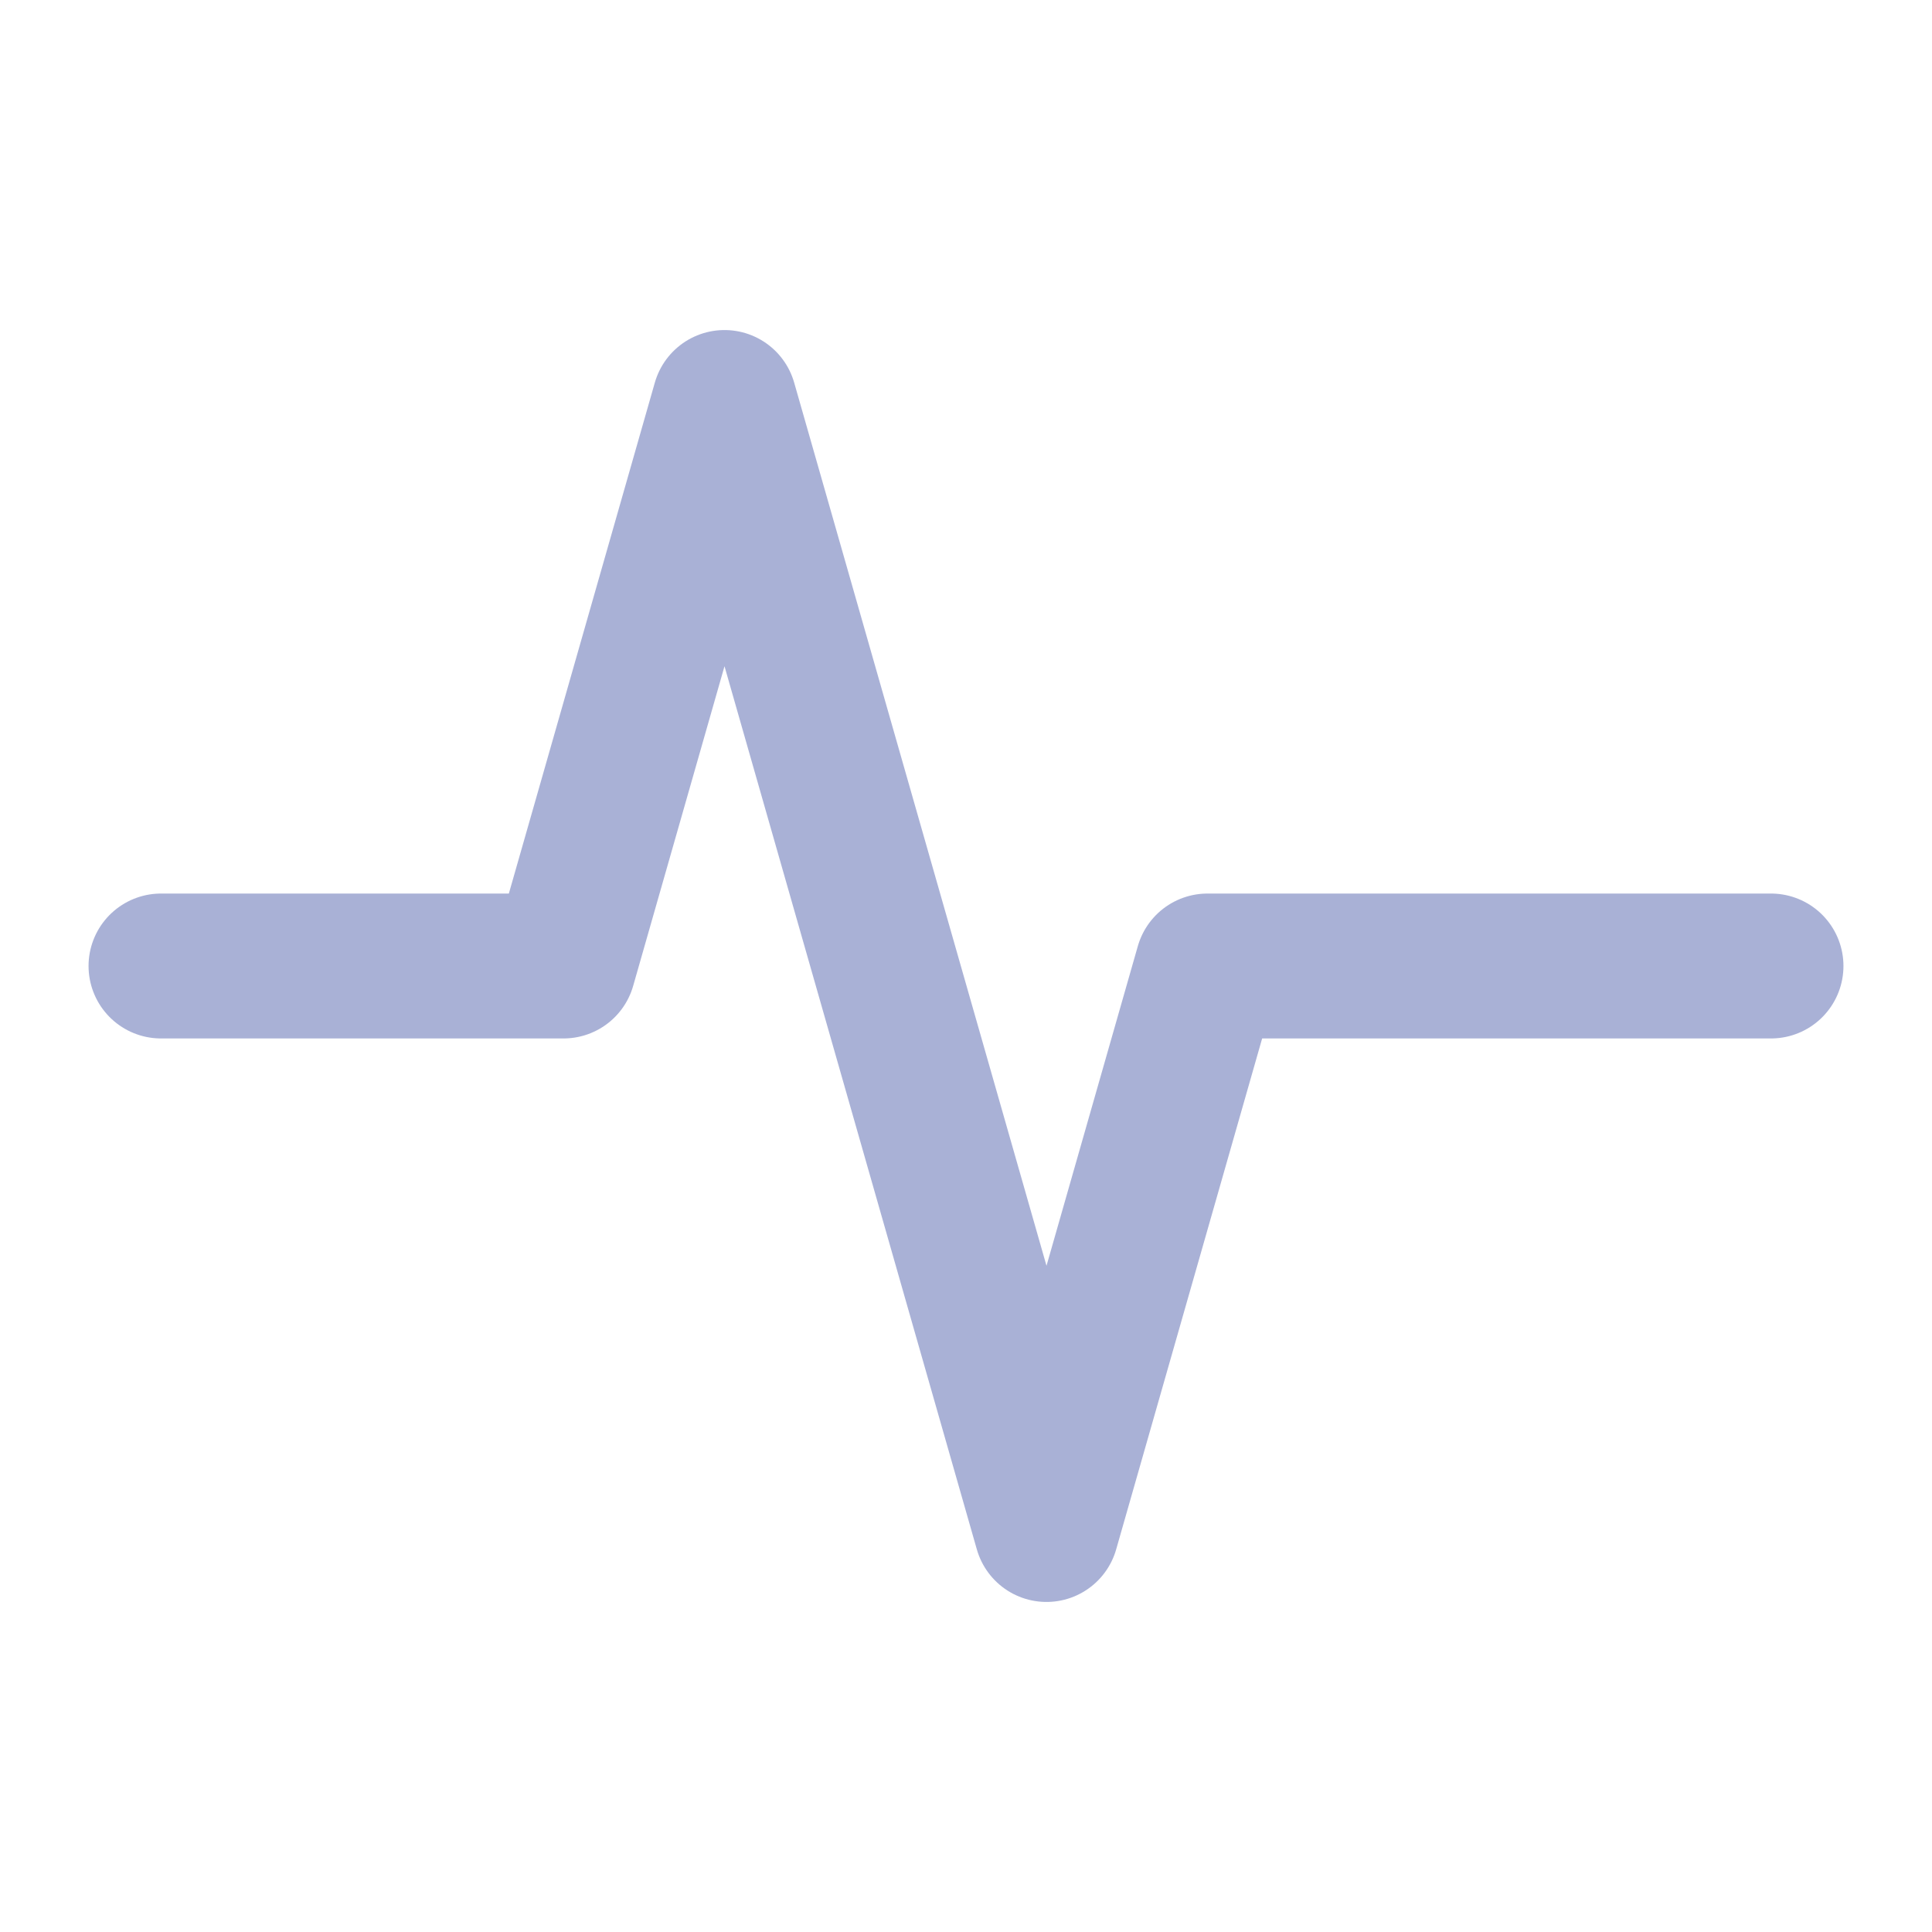
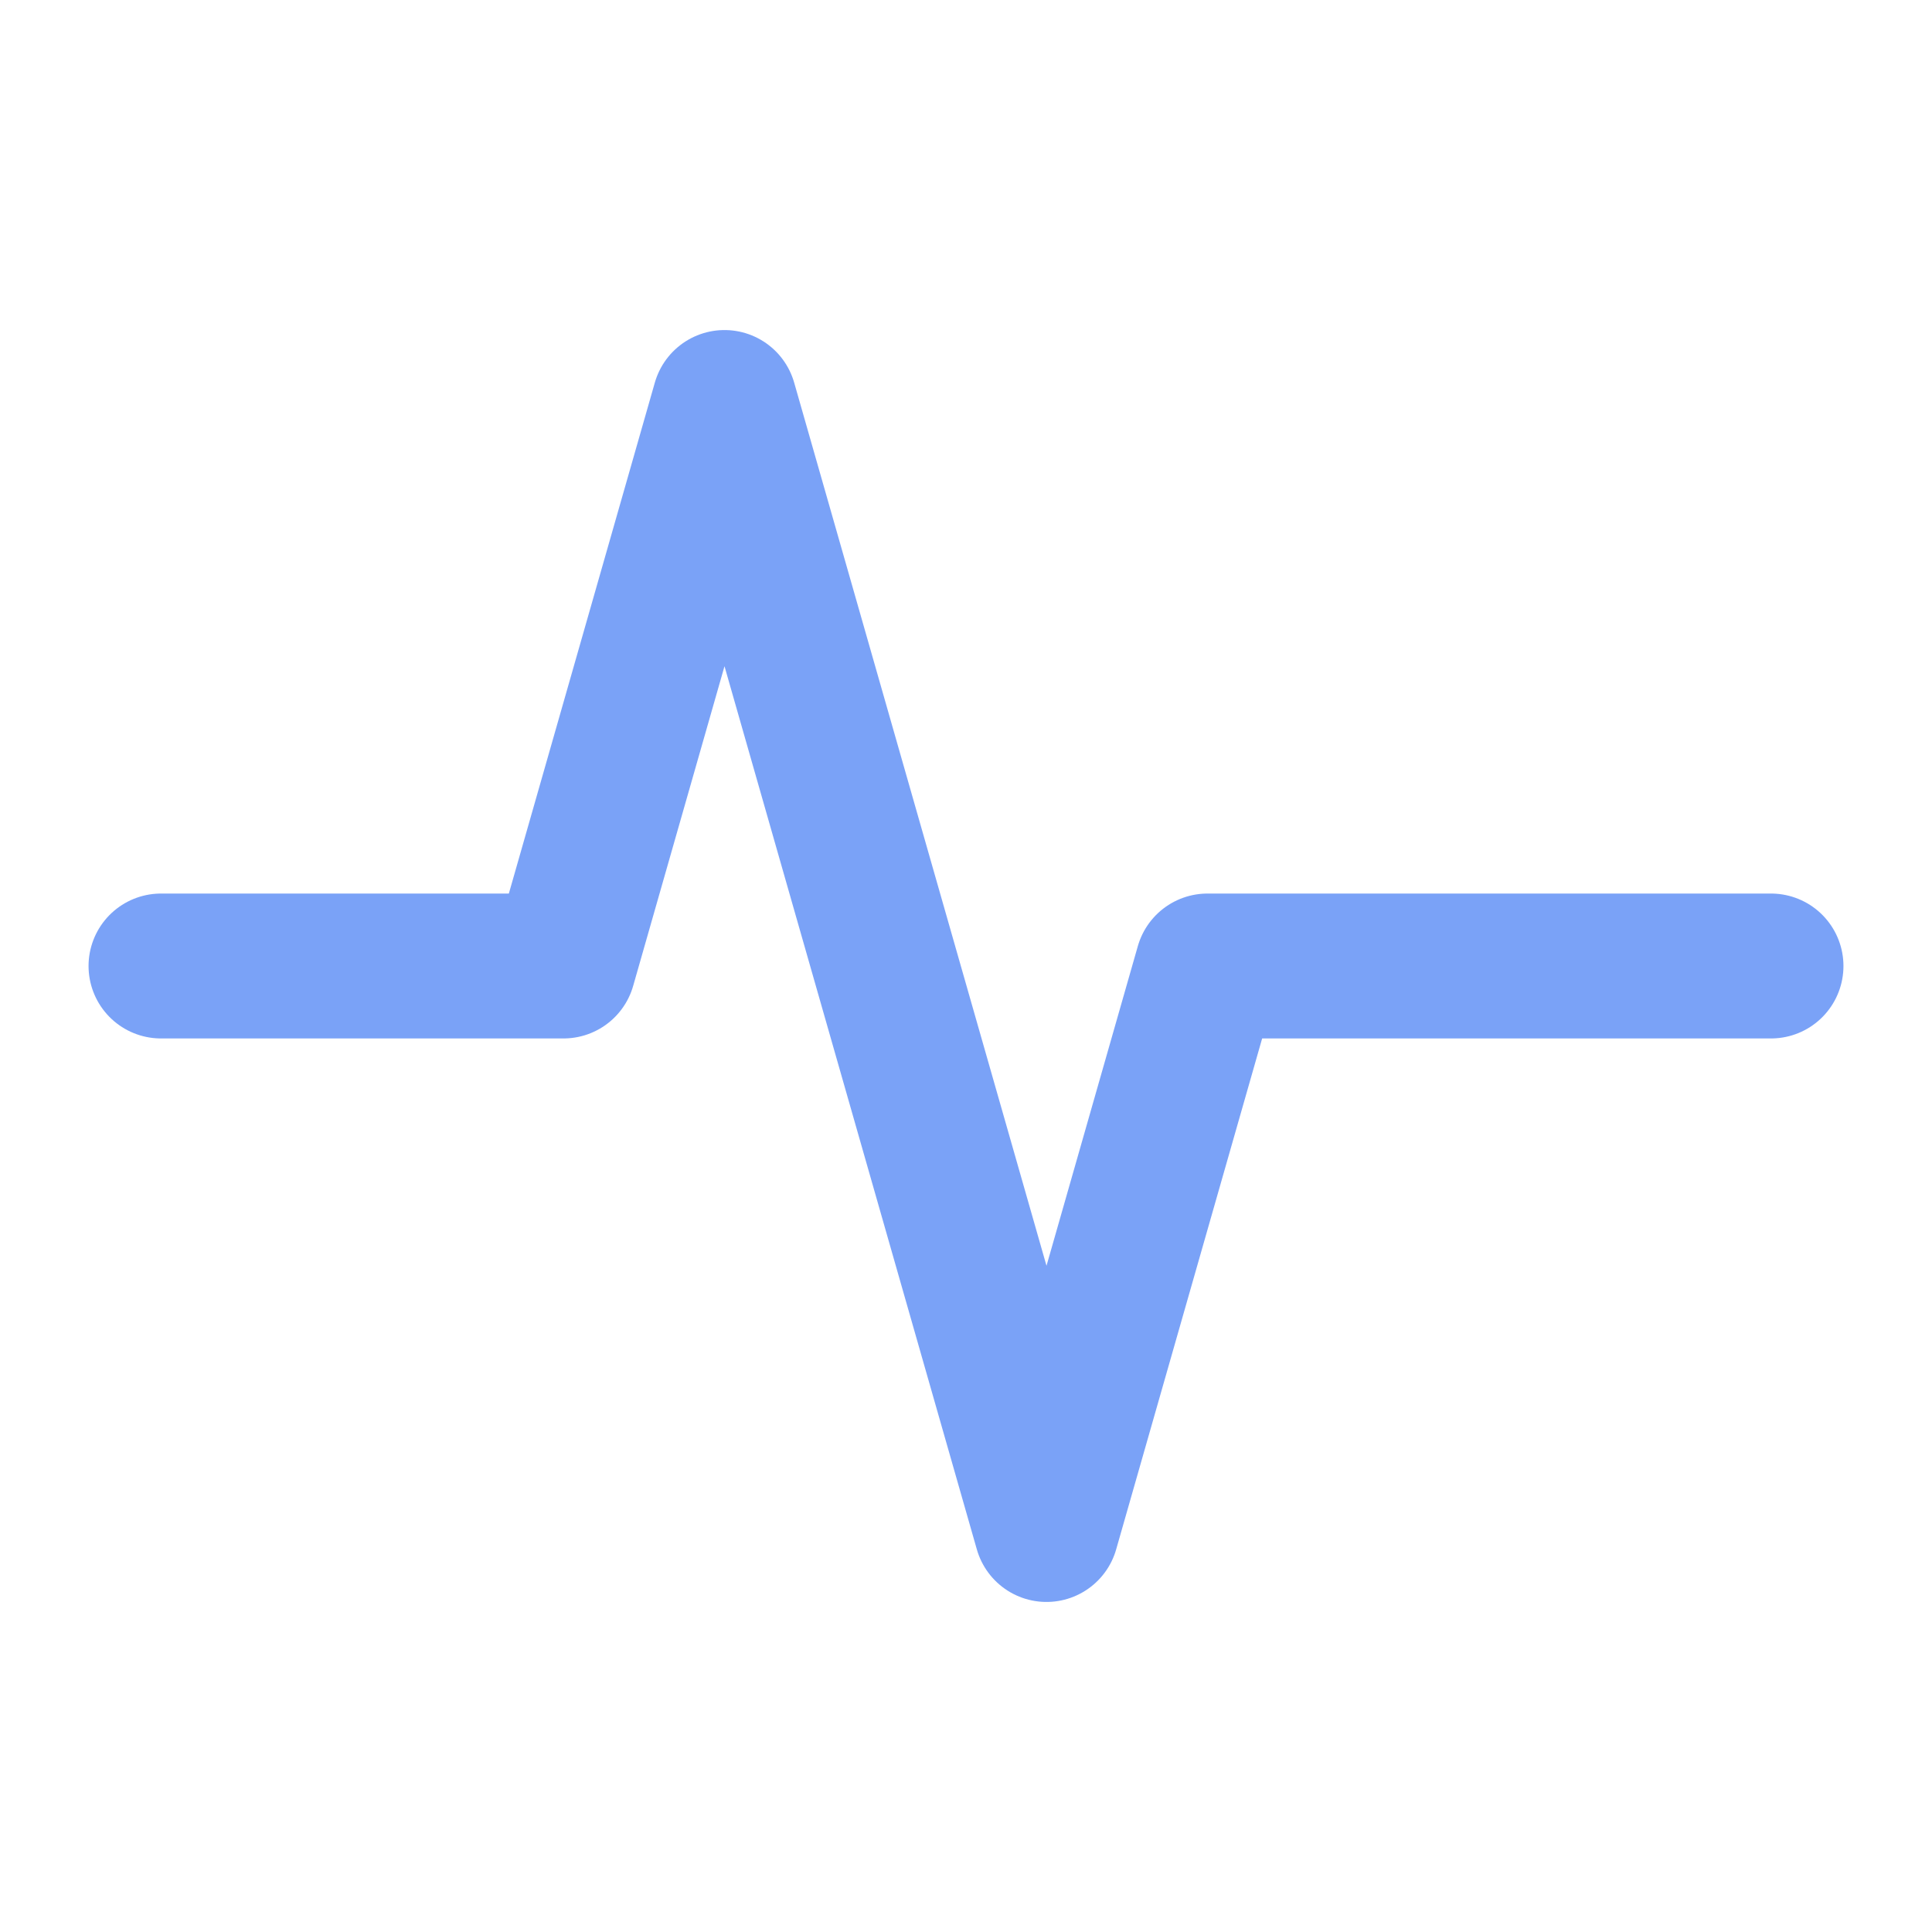
<svg xmlns="http://www.w3.org/2000/svg" viewBox="0 0 24 24">
-   <polyline points="2,12 7,12 9,5 13,19 15,12 22,12" fill="none" stroke="#a9b1d6" stroke-width="1.8" stroke-linecap="round" stroke-linejoin="round" />
+   <polyline points="2,12 7,12 9,5 13,19 15,12 22,12" fill="none" stroke="#7aa2f7" stroke-width="1.8" stroke-linecap="round" stroke-linejoin="round" />
</svg>
